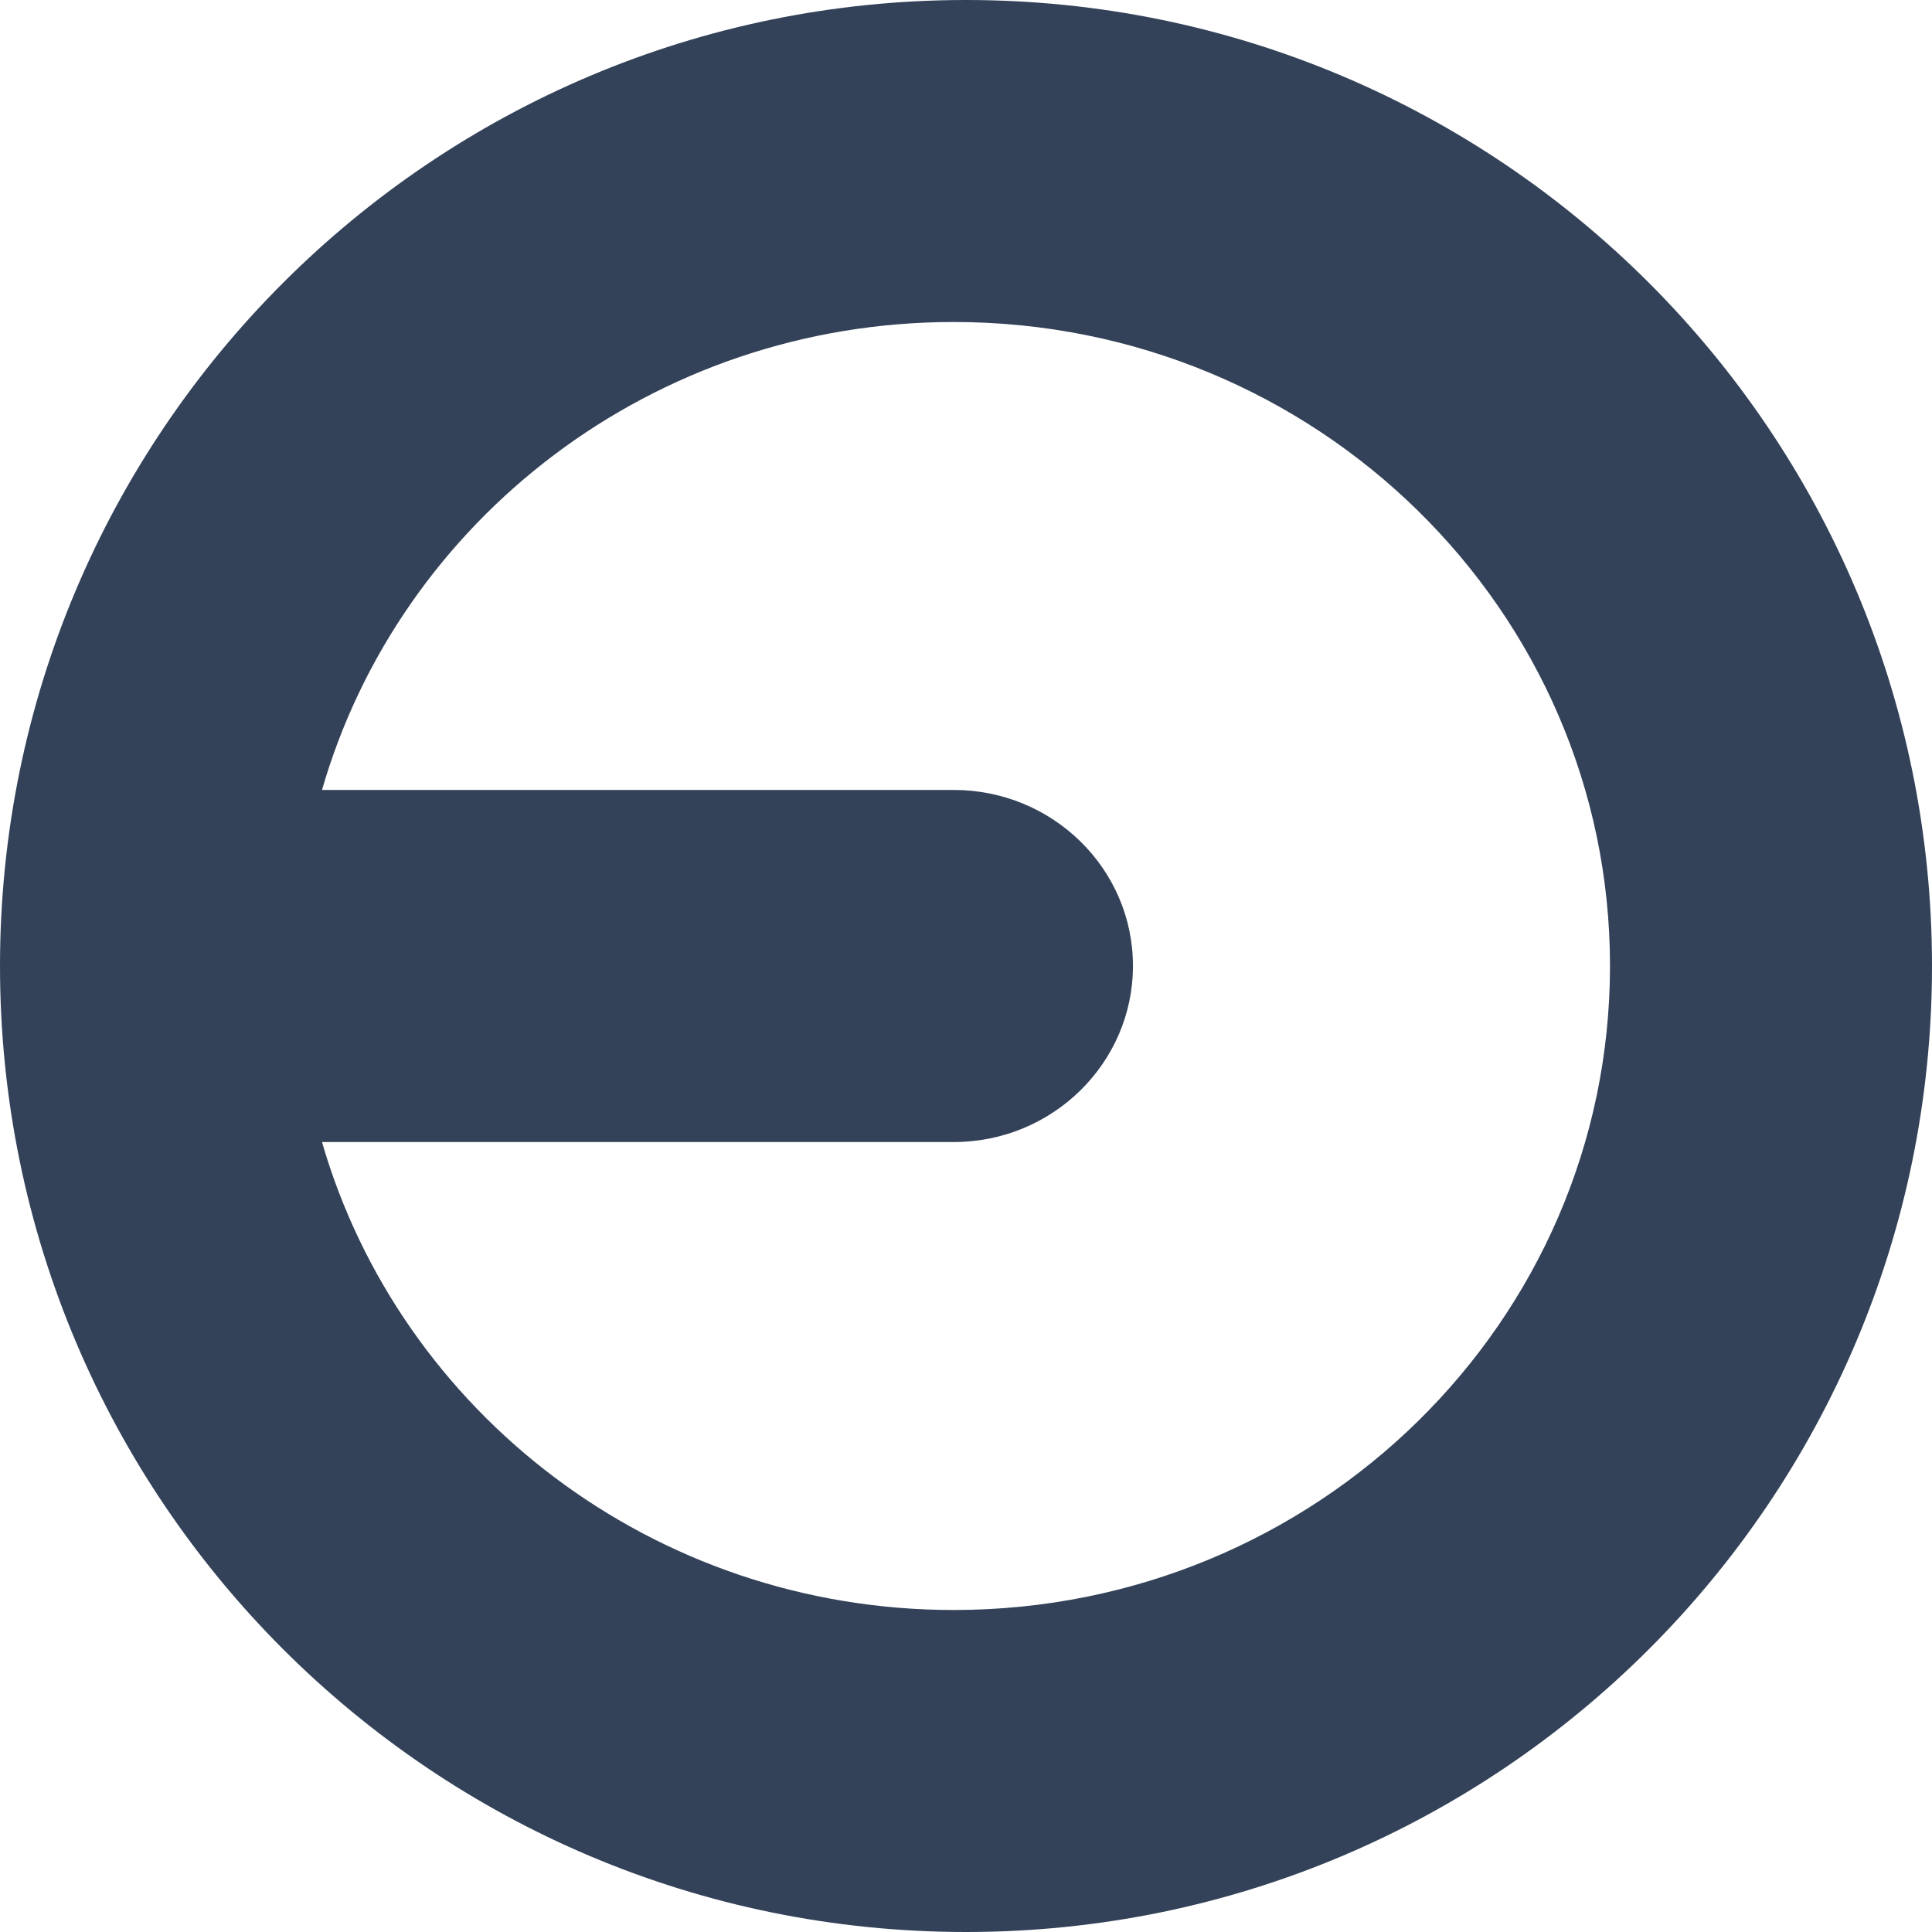
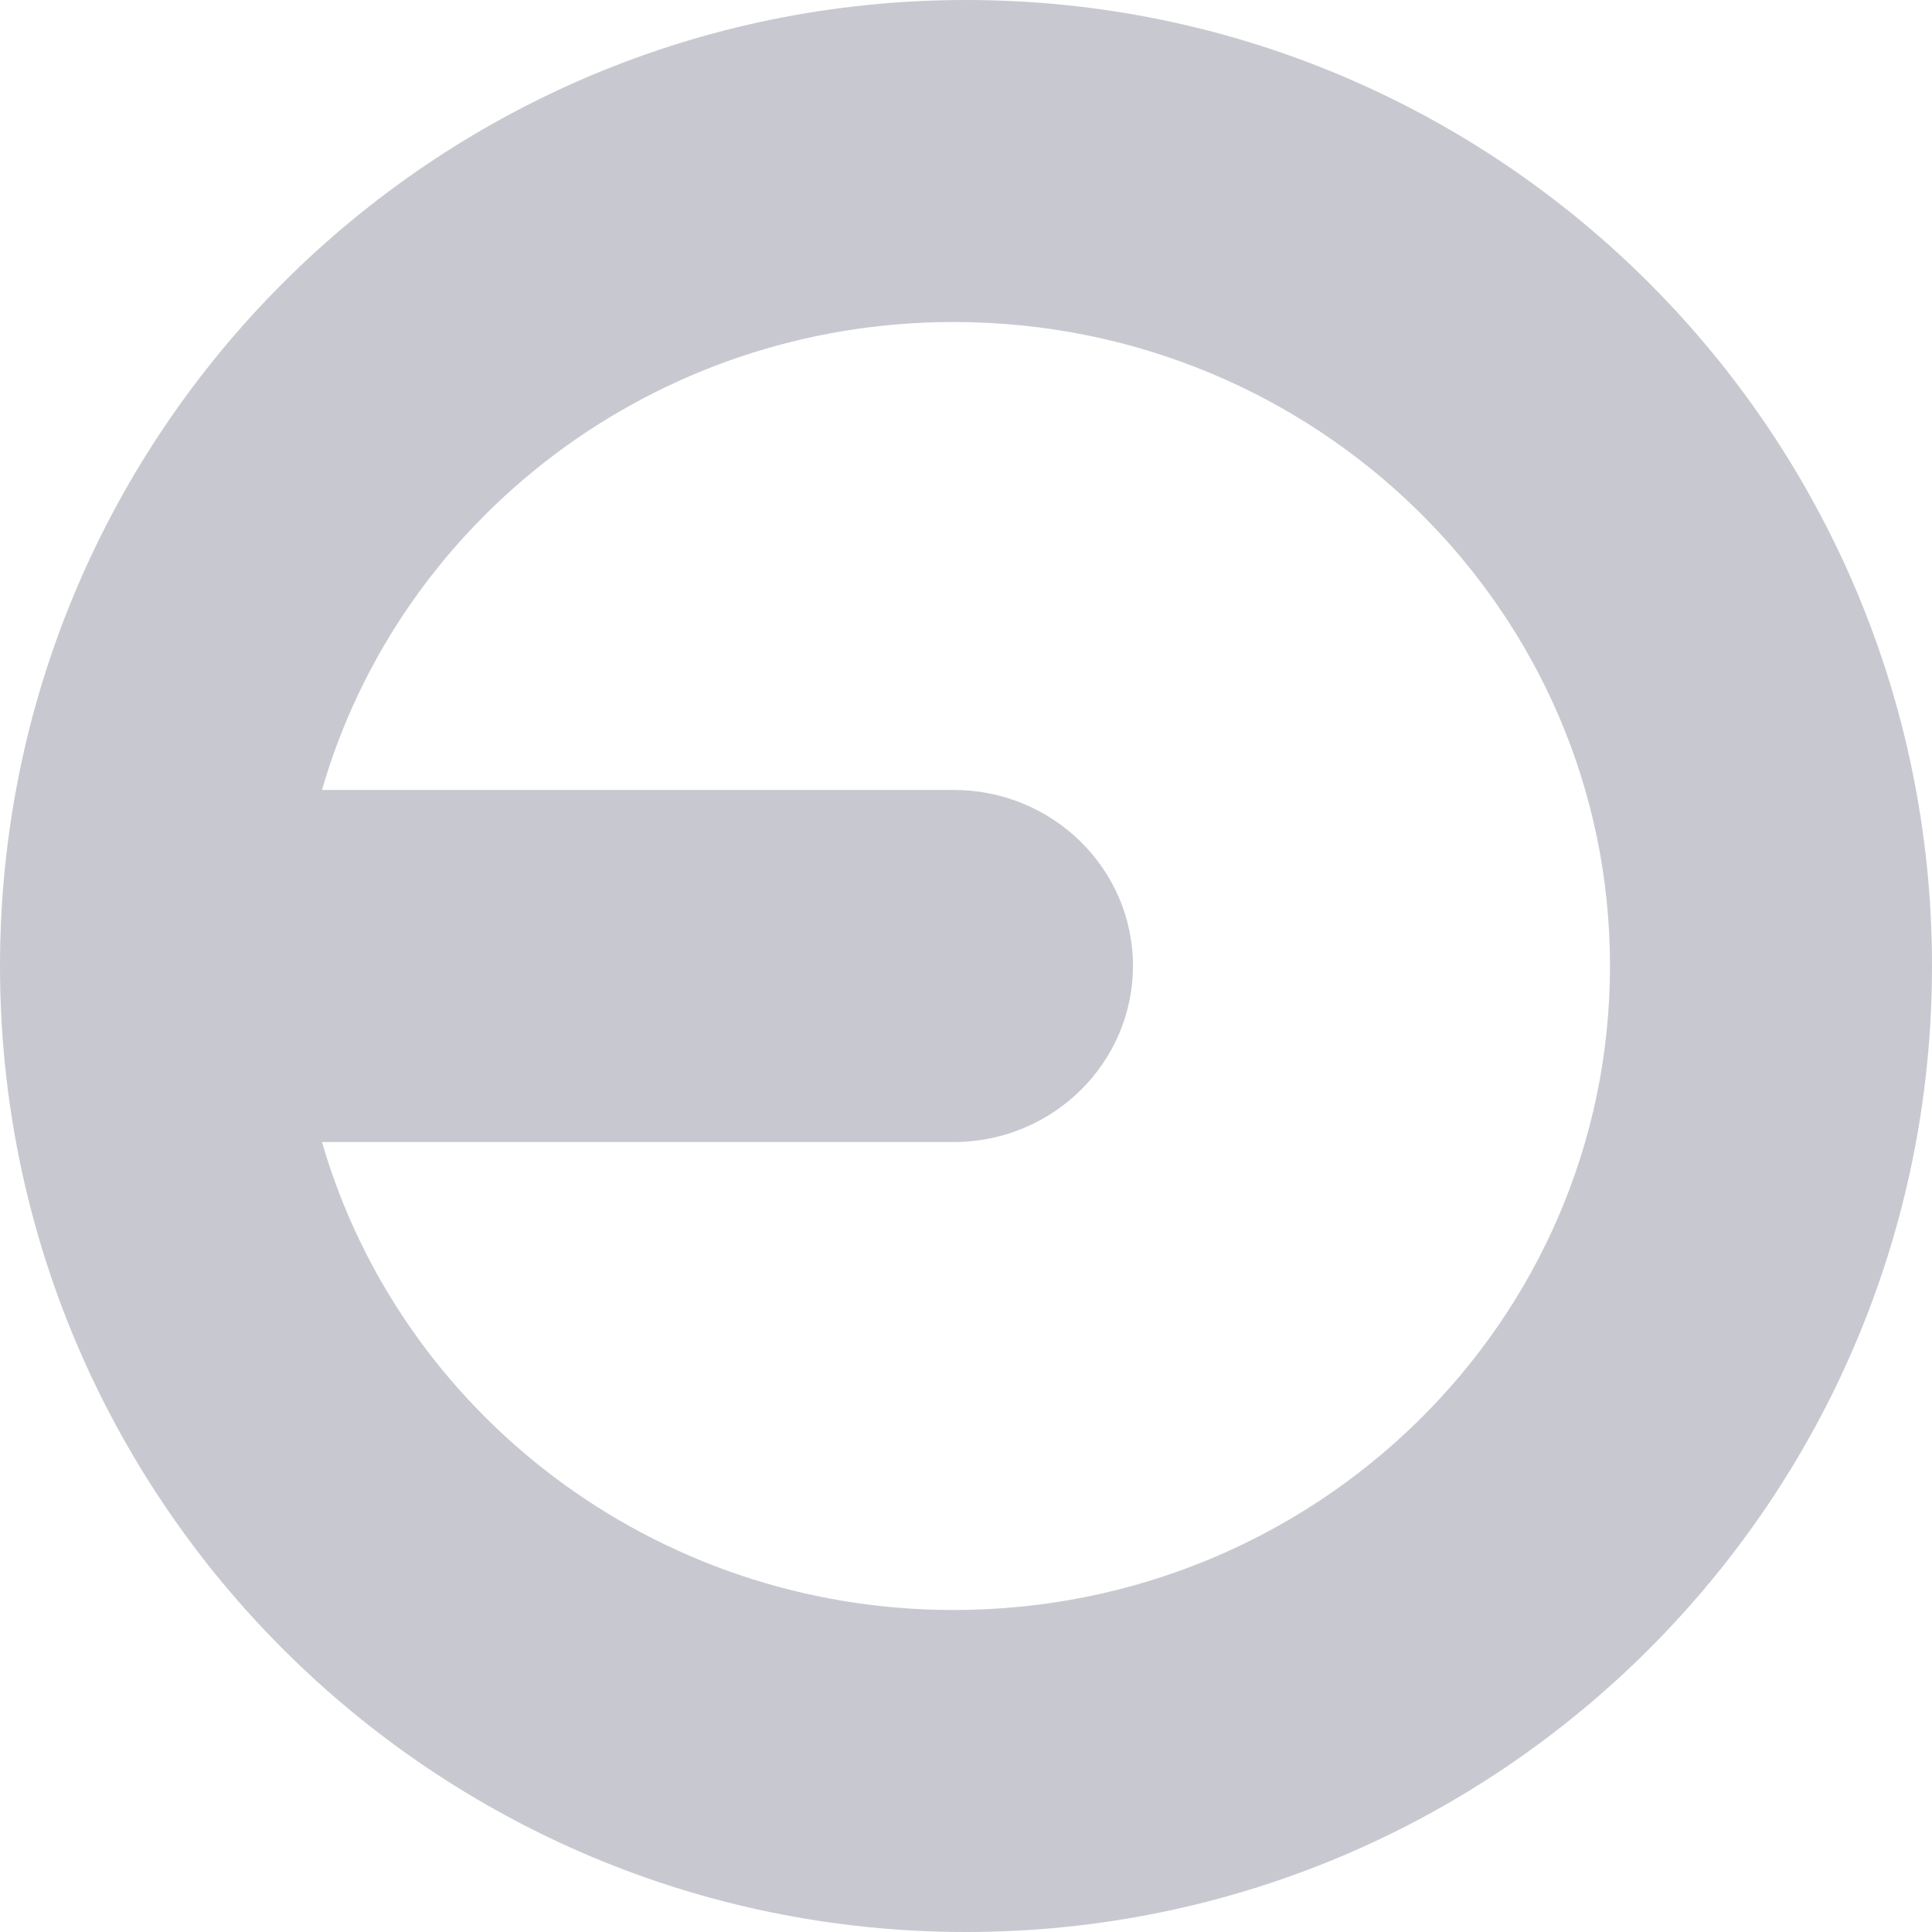
<svg xmlns="http://www.w3.org/2000/svg" width="24" height="24" viewBox="0 0 24 24" fill="none">
-   <g id="Group 1234">
-     <path id="Exclude" fill-rule="evenodd" clip-rule="evenodd" d="M12 24C18.627 24 24 18.627 24 12C24 5.373 18.627 4.69686e-07 12 1.04907e-06C5.373 1.62846e-06 -1.62846e-06 5.373 -1.04907e-06 12C-4.69686e-07 18.627 5.373 24 12 24ZM11.847 20C16.35 20 20 16.419 20 11.998C20 7.581 16.35 4 11.847 4C8.111 4 4.967 6.461 4 9.813L11.847 9.813C13.075 9.813 14.074 10.79 14.074 11.998C14.074 13.206 13.075 14.187 11.847 14.187L4 14.187C4.971 17.543 8.115 20 11.847 20Z" fill="#334259" />
+   <g id="Group 1247">
+     <path id="Exclude" fill-rule="evenodd" clip-rule="evenodd" d="M12 24C18.627 24 24 18.627 24 12C24 5.373 18.627 4.69686e-07 12 1.04907e-06C5.373 1.62846e-06 -1.62846e-06 5.373 -1.04907e-06 12C-4.69686e-07 18.627 5.373 24 12 24ZM11.847 20C16.35 20 20 16.419 20 11.998C20 7.581 16.35 4 11.847 4C8.111 4 4.967 6.461 4 9.813L11.847 9.813C13.075 9.813 14.074 10.79 14.074 11.998C14.074 13.206 13.075 14.187 11.847 14.187L4 14.187C4.971 17.543 8.115 20 11.847 20Z" fill="#C8C9D0" />
  </g>
</svg>
